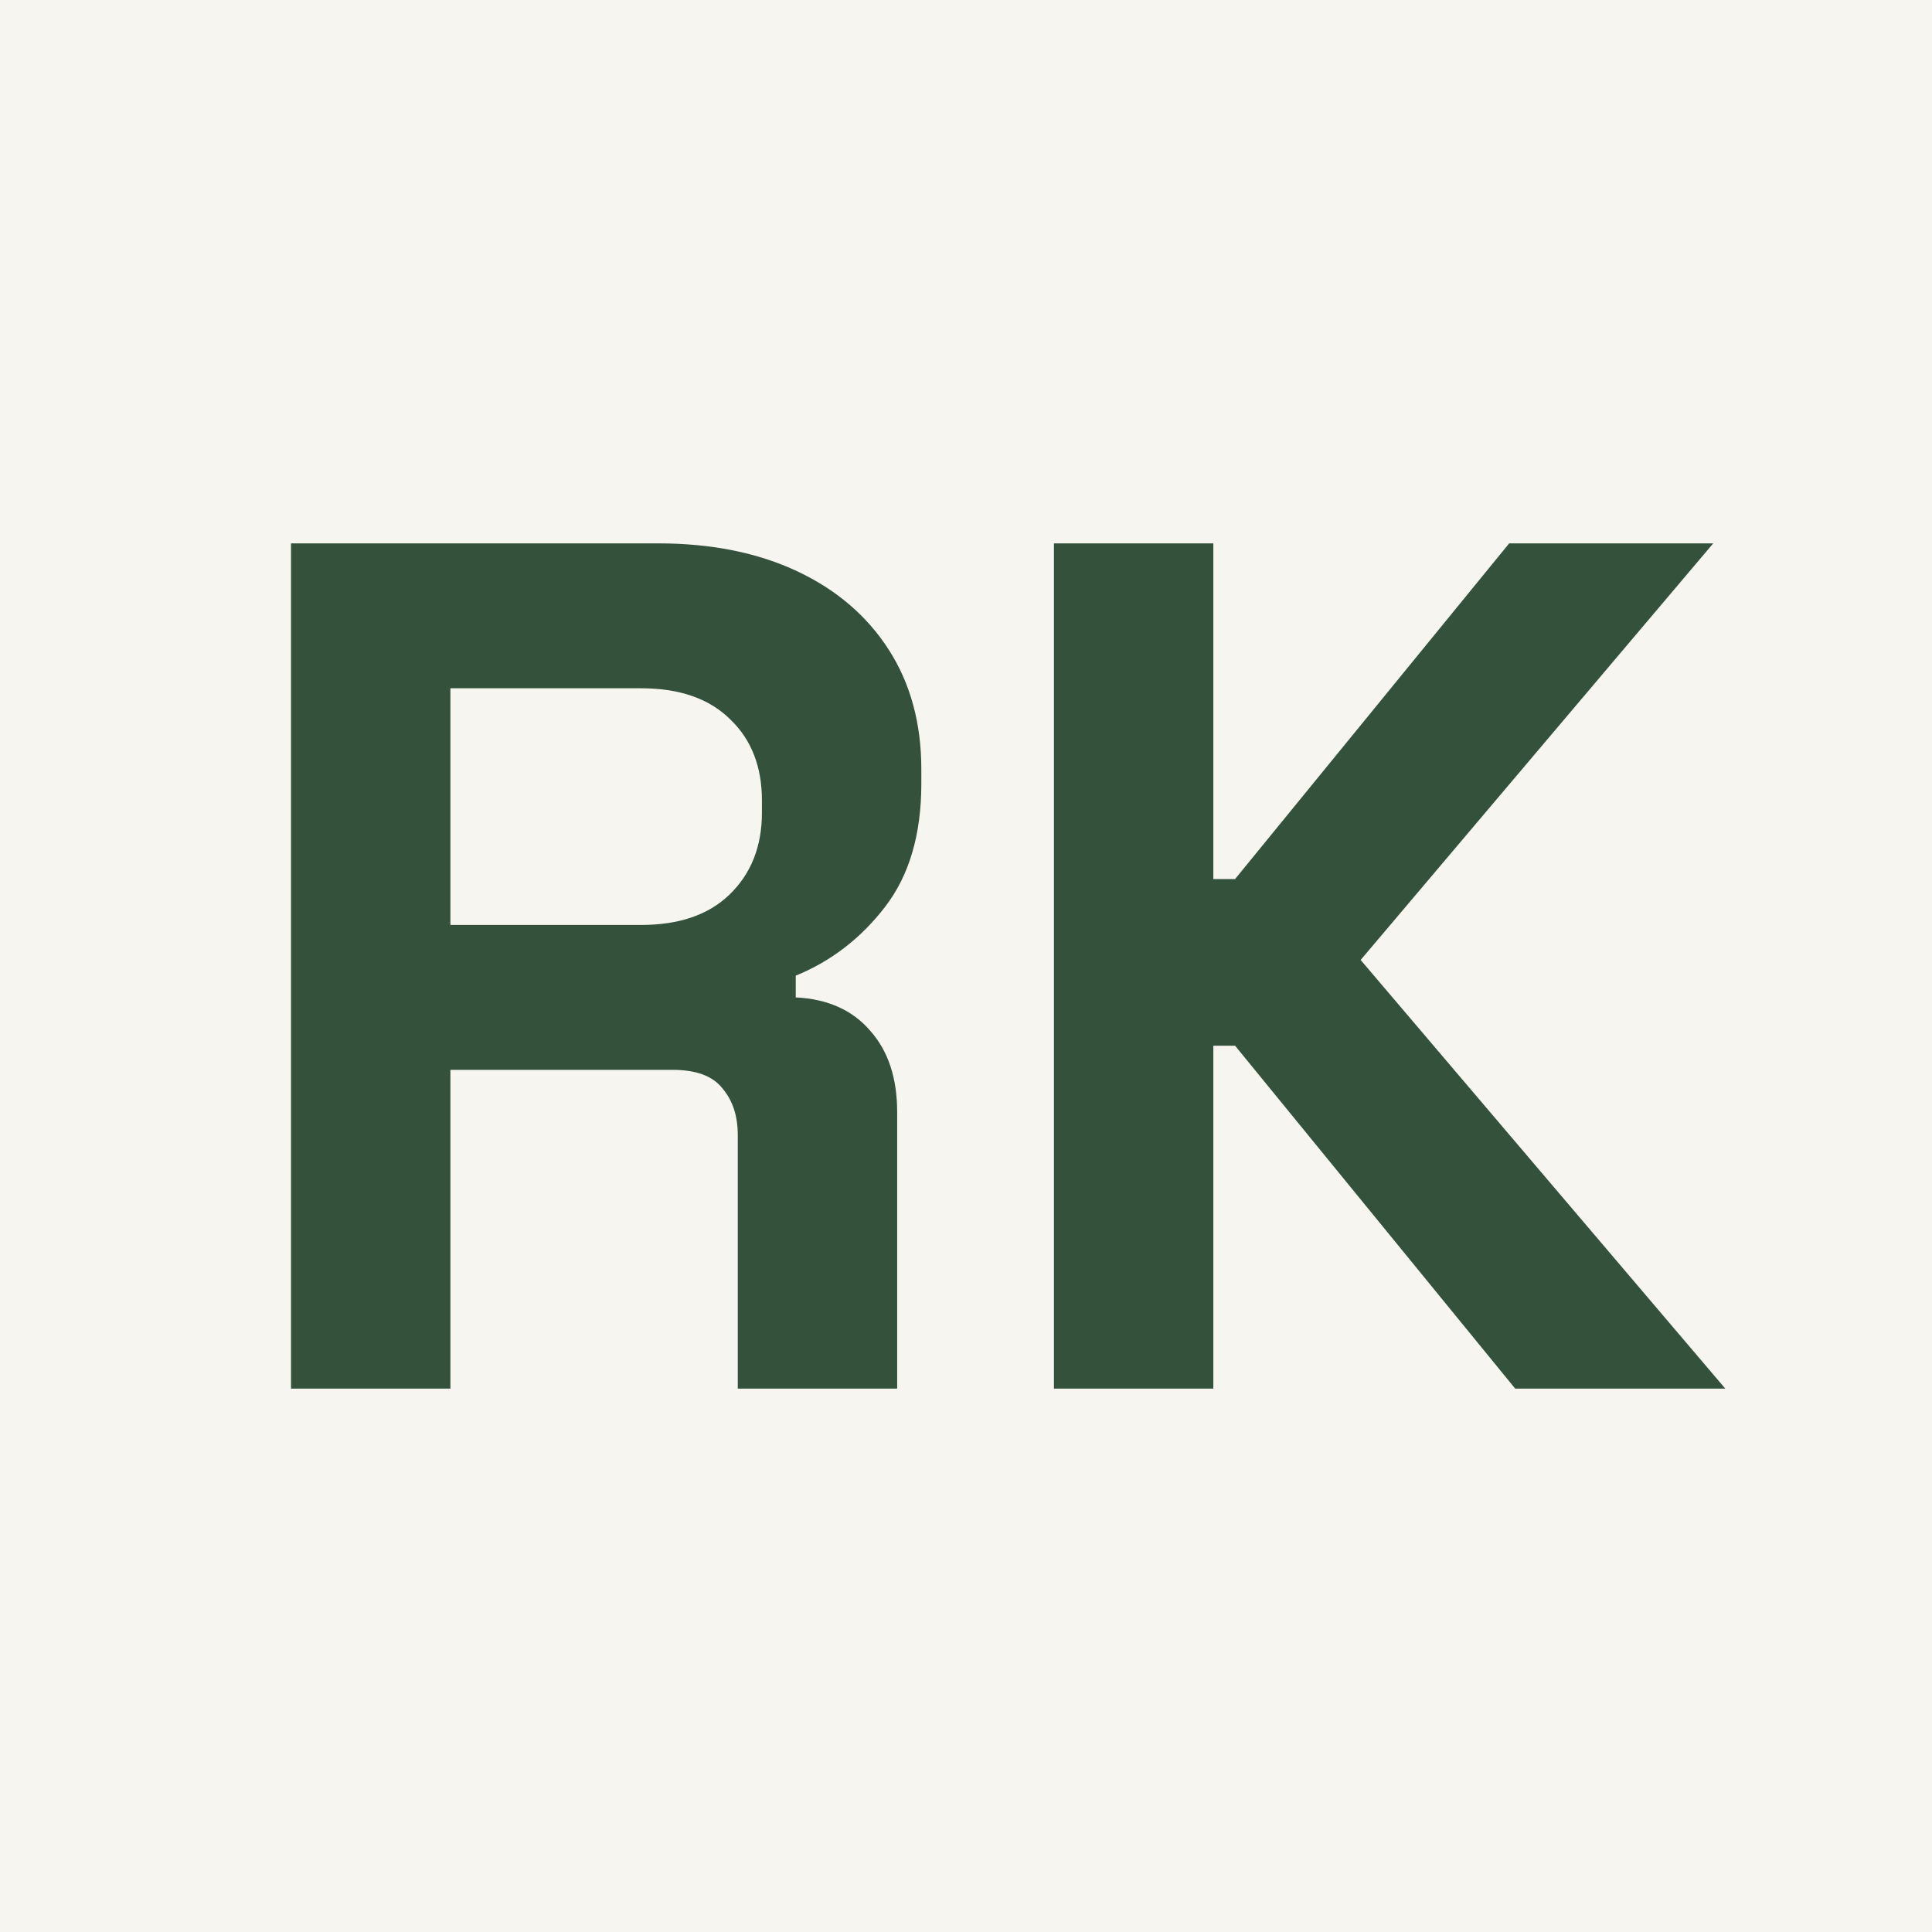
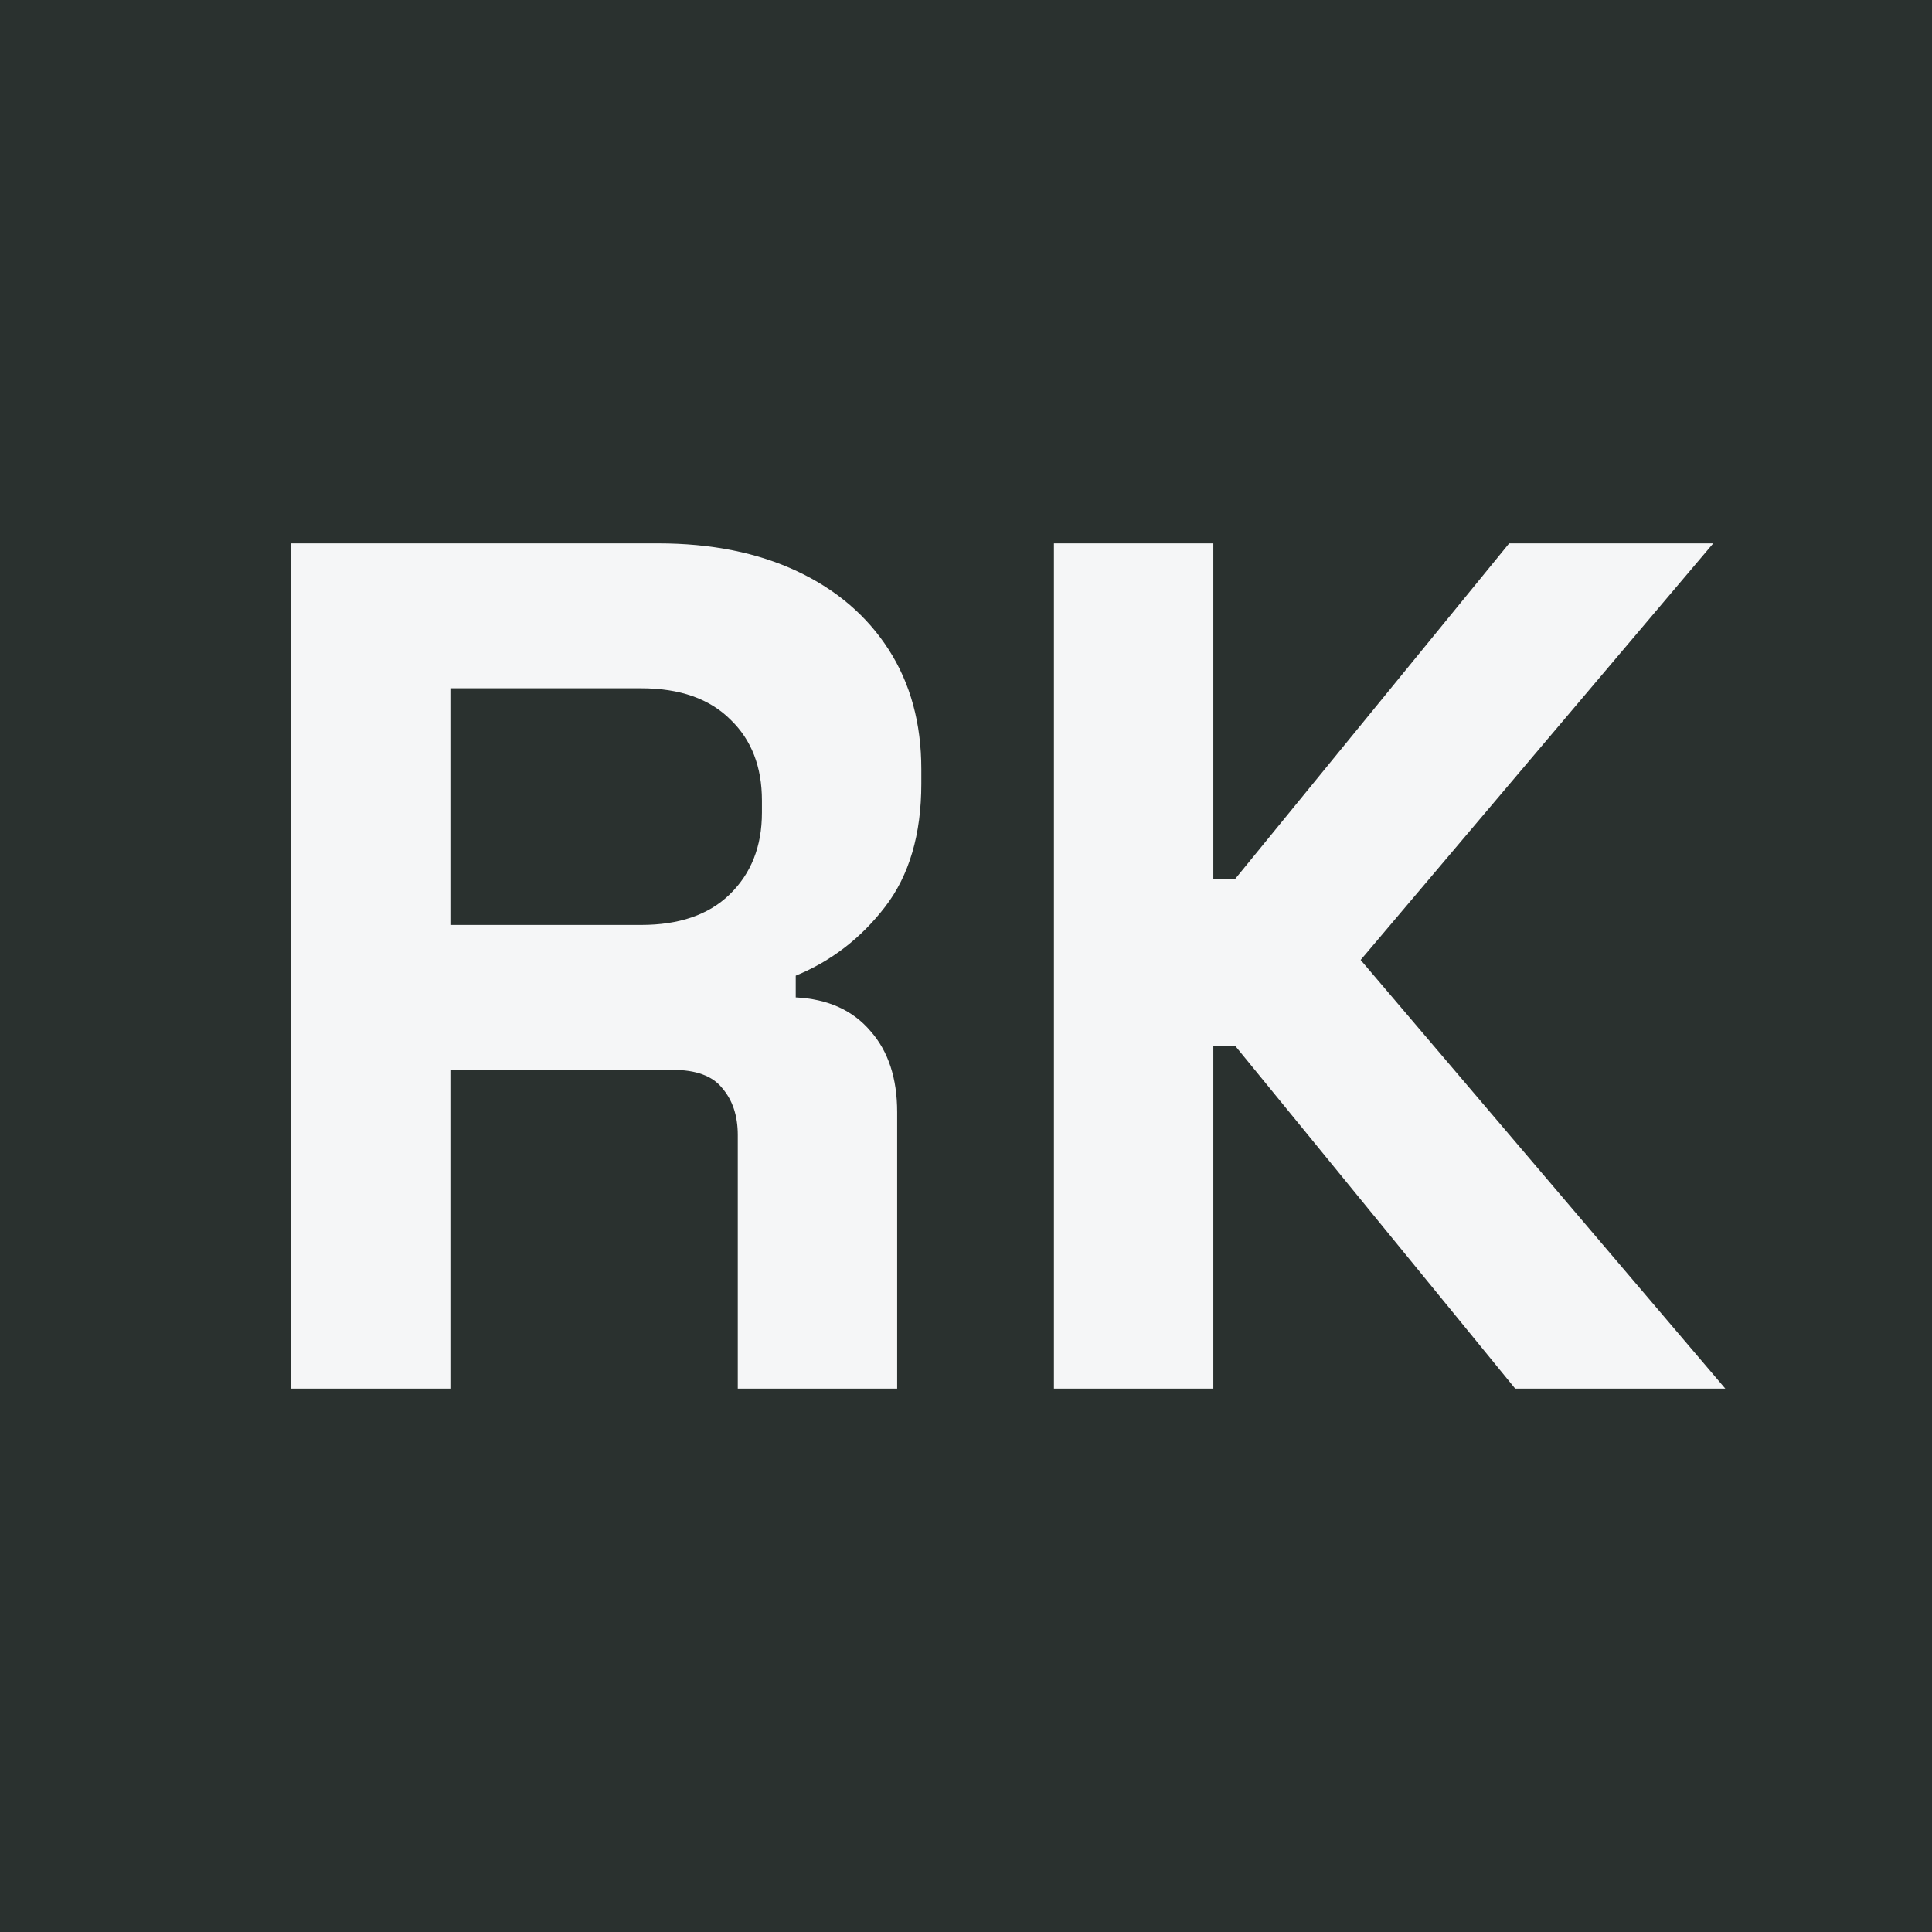
<svg xmlns="http://www.w3.org/2000/svg" width="64" height="64" viewBox="0 0 64 64" fill="none">
  <style>
    /* Light Mode / Default color */
-     .background { fill: #F6F5F0; }
-     .path { fill: #33513B; }
+     .background { fill: #2a312f; }
+     .path { fill: #f5f6f7; }

    /* Dark Mode */
    @media (prefers-color-scheme: dark) {
-       .background { fill: #33513B; }
-       .path { fill: #F6F5F0; }
+       .background { fill: #f0f3f2; }
+       .path { fill: #1c2220; }
    }
  </style>
  <rect class="background" width="64" height="64" />
  <path class="path" d="M9.64 46V18H21.8C23.56 18 25.093 18.307 26.4 18.92C27.707 19.533 28.72 20.4 29.44 21.52C30.16 22.64 30.52 23.96 30.52 25.48V25.96C30.52 27.64 30.12 29 29.32 30.04C28.52 31.08 27.533 31.84 26.36 32.32V33.04C27.427 33.093 28.253 33.467 28.84 34.16C29.427 34.827 29.72 35.72 29.72 36.84V46H24.44V37.6C24.44 36.96 24.267 36.44 23.92 36.04C23.6 35.64 23.053 35.44 22.28 35.44H14.92V46H9.64ZM14.92 30.64H21.24C22.493 30.64 23.467 30.307 24.16 29.64C24.88 28.947 25.24 28.04 25.24 26.92V26.52C25.24 25.4 24.893 24.507 24.2 23.84C23.507 23.147 22.52 22.8 21.24 22.8H14.92V30.64Z" />
  <path class="path" d="M34.913 46V18H40.193V29.12H40.913L49.993 18H56.753L45.073 31.8L57.153 46H50.193L40.913 34.64H40.193V46H34.913Z" />
</svg>
